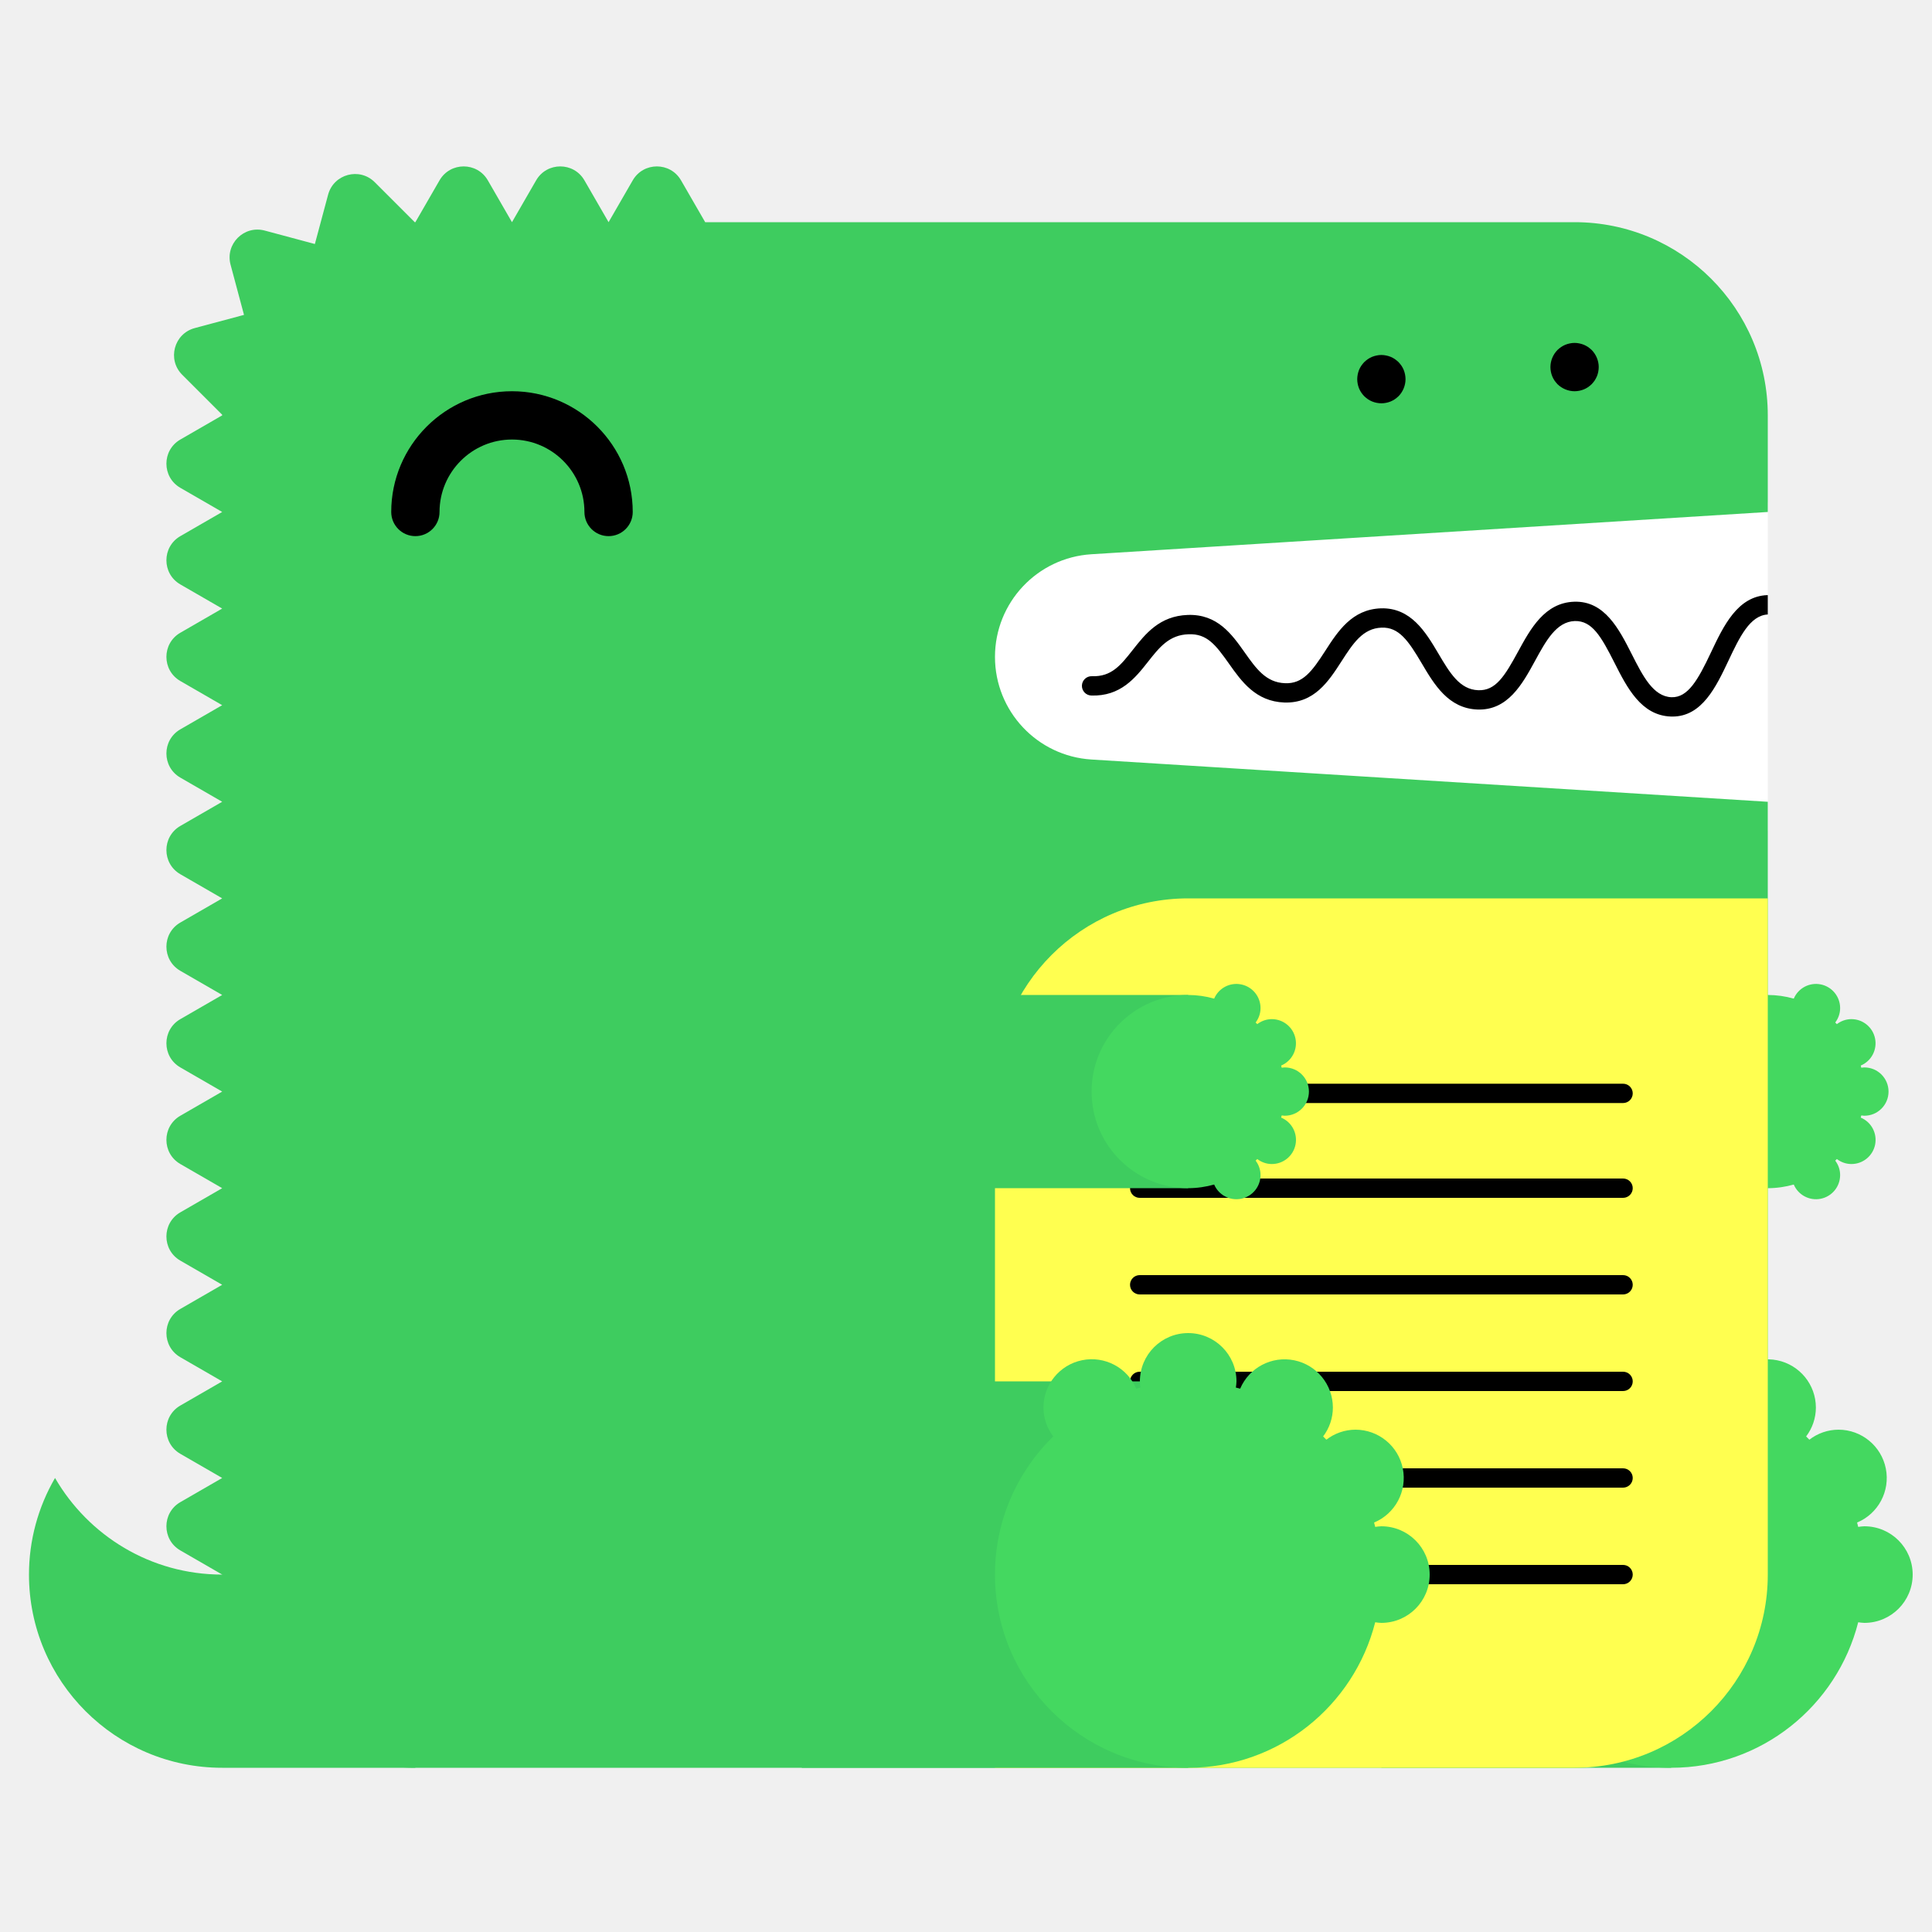
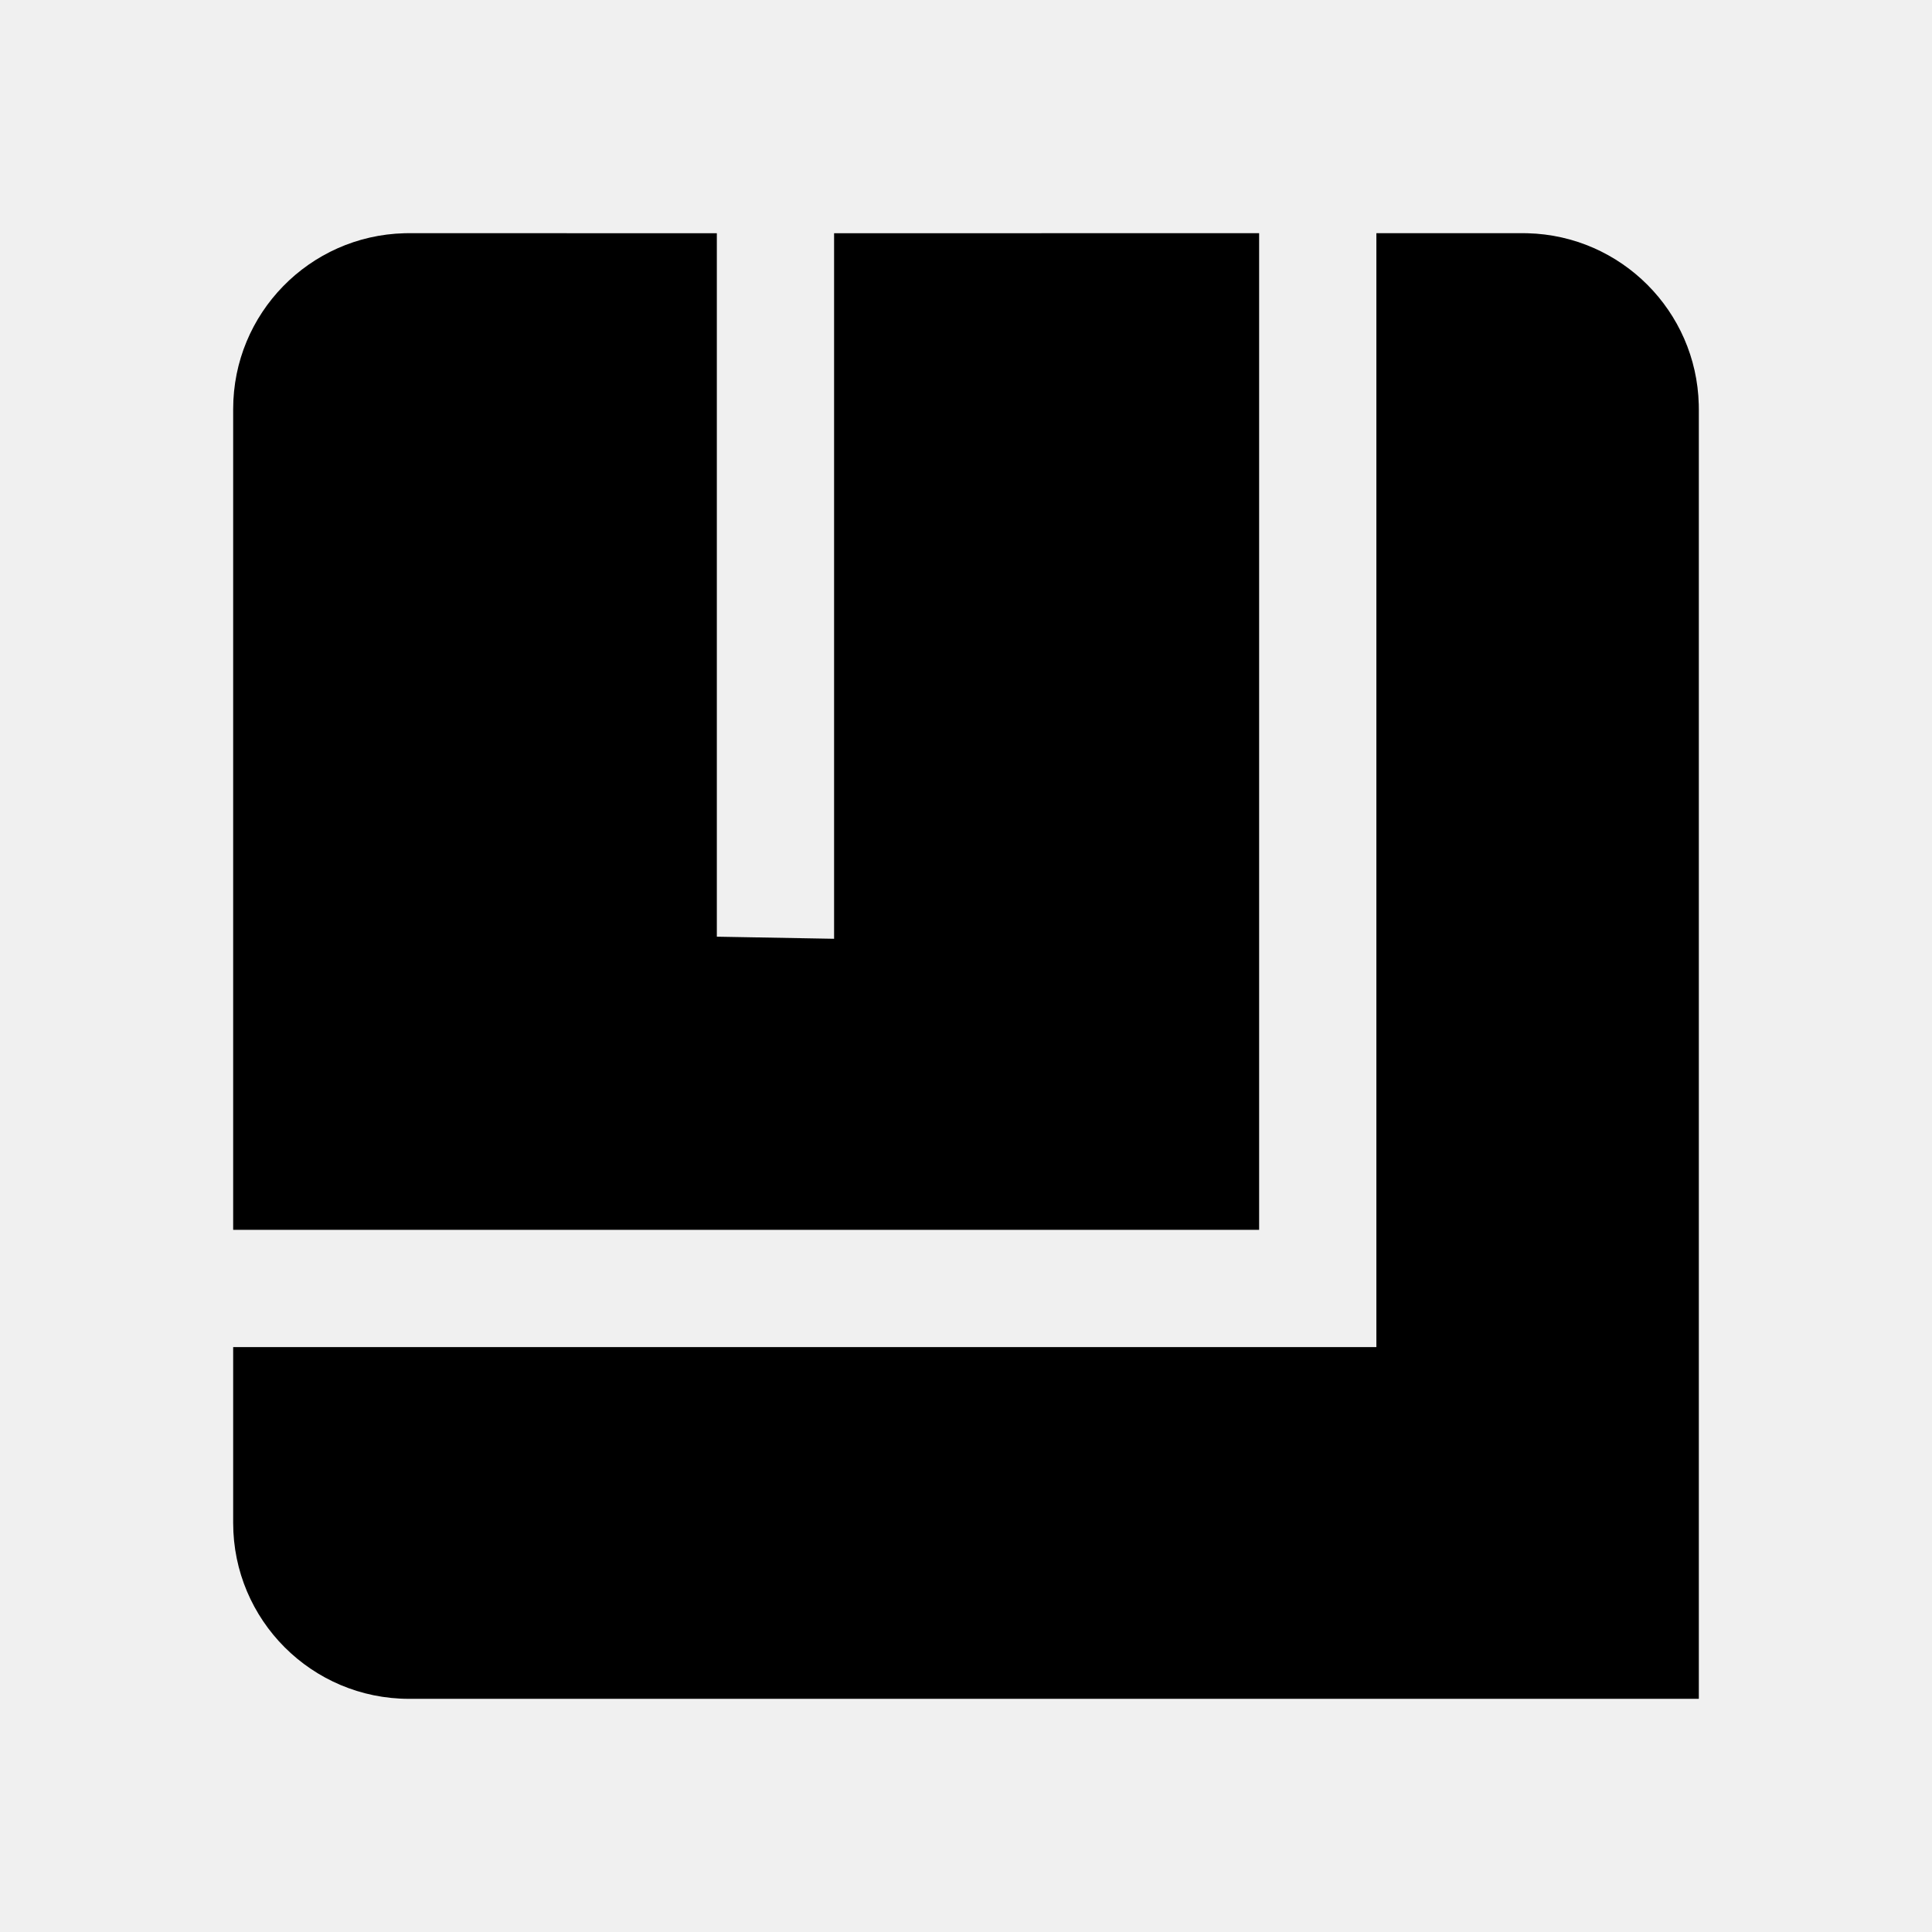
- <svg xmlns="http://www.w3.org/2000/svg" width="200" height="200" viewBox="0 0 200 200">
-   <g fill="none" fill-rule="evenodd">
-     <path fill="#FFF" d="M99 52h84v34H99z" />
-     <path d="M23 163c-7.398 0-13.843-4.027-17.303-10A19.886 19.886 0 0 0 3 163c0 11.046 8.954 20 20 20h20v-20H23z" fill="#3ECC5F" />
-     <path d="M112.98 57.376L183 53V43c0-11.046-8.954-20-20-20H73l-2.5-4.33c-1.112-1.925-3.889-1.925-5 0L63 23l-2.5-4.33c-1.111-1.925-3.889-1.925-5 0L53 23l-2.5-4.33c-1.111-1.925-3.889-1.925-5 0L43 23c-.022 0-.042.003-.065.003l-4.142-4.141c-1.57-1.571-4.252-.853-4.828 1.294l-1.369 5.104-5.192-1.392c-2.148-.575-4.111 1.389-3.535 3.536l1.39 5.193-5.102 1.367c-2.148.576-2.867 3.259-1.296 4.83l4.142 4.142c0 .021-.003.042-.003.064l-4.33 2.5c-1.925 1.111-1.925 3.889 0 5L23 53l-4.33 2.5c-1.925 1.111-1.925 3.889 0 5L23 63l-4.33 2.5c-1.925 1.111-1.925 3.889 0 5L23 73l-4.33 2.5c-1.925 1.111-1.925 3.889 0 5L23 83l-4.33 2.5c-1.925 1.111-1.925 3.889 0 5L23 93l-4.33 2.5c-1.925 1.111-1.925 3.889 0 5L23 103l-4.33 2.5c-1.925 1.111-1.925 3.889 0 5L23 113l-4.33 2.5c-1.925 1.111-1.925 3.889 0 5L23 123l-4.33 2.5c-1.925 1.111-1.925 3.889 0 5L23 133l-4.33 2.5c-1.925 1.111-1.925 3.889 0 5L23 143l-4.33 2.5c-1.925 1.111-1.925 3.889 0 5L23 153l-4.33 2.5c-1.925 1.111-1.925 3.889 0 5L23 163c0 11.046 8.954 20 20 20h120c11.046 0 20-8.954 20-20V83l-70.02-4.376A10.645 10.645 0 0 1 103 68c0-5.621 4.37-10.273 9.98-10.624" fill="#3ECC5F" />
-     <path fill="#3ECC5F" d="M143 183h30v-40h-30z" />
-     <path d="M193 158c-.219 0-.428.037-.639.064-.038-.15-.074-.301-.116-.451A5 5 0 0 0 190.32 148a4.96 4.96 0 0 0-3.016 1.036 26.531 26.531 0 0 0-.335-.336 4.955 4.955 0 0 0 1.011-2.987 5 5 0 0 0-9.599-1.959c-.148-.042-.297-.077-.445-.115.027-.211.064-.42.064-.639a5 5 0 0 0-5-5 5 5 0 0 0-5 5c0 .219.037.428.064.639-.148.038-.297.073-.445.115a4.998 4.998 0 0 0-9.599 1.959c0 1.125.384 2.151 1.011 2.987-3.717 3.632-6.031 8.693-6.031 14.3 0 11.046 8.954 20 20 20 9.339 0 17.16-6.41 19.361-15.064.211.027.42.064.639.064a5 5 0 0 0 5-5 5 5 0 0 0-5-5" fill="#44D860" />
-     <path fill="#3ECC5F" d="M153 123h30v-20h-30z" />
-     <path d="M193 115.5a2.5 2.5 0 1 0 0-5c-.109 0-.214.019-.319.032-.02-.075-.037-.15-.058-.225a2.501 2.501 0 0 0-.963-4.807c-.569 0-1.088.197-1.508.518a6.653 6.653 0 0 0-.168-.168c.314-.417.506-.931.506-1.494a2.5 2.5 0 0 0-4.8-.979A9.987 9.987 0 0 0 183 103c-5.522 0-10 4.478-10 10s4.478 10 10 10c.934 0 1.833-.138 2.69-.377a2.5 2.5 0 0 0 4.8-.979c0-.563-.192-1.077-.506-1.494.057-.055.113-.111.168-.168.42.321.939.518 1.508.518a2.5 2.5 0 0 0 .963-4.807c.021-.074.038-.15.058-.225.105.013.21.032.319.032" fill="#44D860" />
-     <path d="M63 55.5a2.5 2.5 0 0 1-2.5-2.5c0-4.136-3.364-7.5-7.5-7.5s-7.5 3.364-7.5 7.5a2.5 2.5 0 1 1-5 0c0-6.893 5.607-12.5 12.5-12.5S65.5 46.107 65.5 53a2.5 2.5 0 0 1-2.5 2.5" fill="#000" />
-     <path d="M103 183h60c11.046 0 20-8.954 20-20V93h-60c-11.046 0-20 8.954-20 20v70z" fill="#FFFF50" />
-     <path d="M168.02 124h-50.04a1 1 0 1 1 0-2h50.04a1 1 0 1 1 0 2m0 20h-50.04a1 1 0 1 1 0-2h50.04a1 1 0 1 1 0 2m0 20h-50.04a1 1 0 1 1 0-2h50.04a1 1 0 1 1 0 2m0-49.814h-50.04a1 1 0 1 1 0-2h50.04a1 1 0 1 1 0 2m0 19.814h-50.04a1 1 0 1 1 0-2h50.04a1 1 0 1 1 0 2m0 20h-50.04a1 1 0 1 1 0-2h50.04a1 1 0 1 1 0 2M183 61.611c-.012 0-.022-.006-.034-.005-3.09.105-4.552 3.196-5.842 5.923-1.346 2.85-2.387 4.703-4.093 4.647-1.889-.068-2.969-2.202-4.113-4.46-1.314-2.594-2.814-5.536-5.963-5.426-3.046.104-4.513 2.794-5.807 5.167-1.377 2.528-2.314 4.065-4.121 3.994-1.927-.07-2.951-1.805-4.136-3.813-1.321-2.236-2.848-4.75-5.936-4.664-2.994.103-4.465 2.385-5.763 4.4-1.373 2.13-2.335 3.428-4.165 3.351-1.973-.07-2.992-1.51-4.171-3.177-1.324-1.873-2.816-3.993-5.895-3.89-2.928.1-4.399 1.97-5.696 3.618-1.232 1.564-2.194 2.802-4.229 2.724a1 1 0 0 0-.072 2c3.017.101 4.545-1.8 5.872-3.487 1.177-1.496 2.193-2.787 4.193-2.855 1.926-.082 2.829 1.115 4.195 3.045 1.297 1.834 2.769 3.914 5.731 4.021 3.103.104 4.596-2.215 5.918-4.267 1.182-1.834 2.202-3.417 4.15-3.484 1.793-.067 2.769 1.35 4.145 3.681 1.297 2.197 2.766 4.686 5.787 4.796 3.125.108 4.634-2.62 5.949-5.035 1.139-2.088 2.214-4.06 4.119-4.126 1.793-.042 2.728 1.595 4.111 4.33 1.292 2.553 2.757 5.445 5.825 5.556l.169.003c3.064 0 4.518-3.075 5.805-5.794 1.139-2.41 2.217-4.68 4.067-4.773v-2z" fill="#000" />
-     <path fill="#3ECC5F" d="M83 183h40v-40H83z" />
-     <path d="M143 158c-.219 0-.428.037-.639.064-.038-.15-.074-.301-.116-.451A5 5 0 0 0 140.32 148a4.96 4.96 0 0 0-3.016 1.036 26.531 26.531 0 0 0-.335-.336 4.955 4.955 0 0 0 1.011-2.987 5 5 0 0 0-9.599-1.959c-.148-.042-.297-.077-.445-.115.027-.211.064-.42.064-.639a5 5 0 0 0-5-5 5 5 0 0 0-5 5c0 .219.037.428.064.639-.148.038-.297.073-.445.115a4.998 4.998 0 0 0-9.599 1.959c0 1.125.384 2.151 1.011 2.987-3.717 3.632-6.031 8.693-6.031 14.3 0 11.046 8.954 20 20 20 9.339 0 17.16-6.41 19.361-15.064.211.027.42.064.639.064a5 5 0 0 0 5-5 5 5 0 0 0-5-5" fill="#44D860" />
-     <path fill="#3ECC5F" d="M83 123h40v-20H83z" />
-     <path d="M133 115.5a2.5 2.5 0 1 0 0-5c-.109 0-.214.019-.319.032-.02-.075-.037-.15-.058-.225a2.501 2.501 0 0 0-.963-4.807c-.569 0-1.088.197-1.508.518a6.653 6.653 0 0 0-.168-.168c.314-.417.506-.931.506-1.494a2.5 2.5 0 0 0-4.8-.979A9.987 9.987 0 0 0 123 103c-5.522 0-10 4.478-10 10s4.478 10 10 10c.934 0 1.833-.138 2.69-.377a2.5 2.5 0 0 0 4.8-.979c0-.563-.192-1.077-.506-1.494.057-.055.113-.111.168-.168.42.321.939.518 1.508.518a2.5 2.5 0 0 0 .963-4.807c.021-.074.038-.15.058-.225.105.013.21.032.319.032" fill="#44D860" />
-     <path d="M143 41.75c-.16 0-.33-.02-.49-.05a2.52 2.52 0 0 1-.47-.14c-.15-.06-.29-.14-.431-.23-.13-.09-.259-.2-.38-.31-.109-.12-.219-.24-.309-.38s-.17-.28-.231-.43a2.619 2.619 0 0 1-.189-.96c0-.16.02-.33.05-.49.03-.16.08-.31.139-.47.061-.15.141-.29.231-.43.09-.13.2-.26.309-.38.121-.11.25-.22.38-.31.141-.09.281-.17.431-.23.149-.06.31-.11.47-.14.32-.07.65-.07.98 0 .159.03.32.08.47.14.149.06.29.14.43.23.13.09.259.2.38.31.11.12.22.25.31.38.09.14.17.28.23.43.06.16.11.31.14.47.029.16.05.33.05.49 0 .66-.271 1.31-.73 1.77-.121.11-.25.22-.38.31-.14.09-.281.17-.43.23a2.565 2.565 0 0 1-.96.19m20-1.25c-.66 0-1.3-.27-1.771-.73a3.802 3.802 0 0 1-.309-.38c-.09-.14-.17-.28-.231-.43a2.619 2.619 0 0 1-.189-.96c0-.66.27-1.3.729-1.77.121-.11.25-.22.38-.31.141-.09.281-.17.431-.23.149-.06.31-.11.47-.14.32-.07.66-.07.98 0 .159.03.32.08.47.14.149.06.29.14.43.23.13.09.259.2.38.31.459.47.73 1.11.73 1.77 0 .16-.021.33-.05.49-.03.16-.08.32-.14.47-.07.15-.14.29-.23.43-.09.13-.2.26-.31.38-.121.11-.25.22-.38.31-.14.09-.281.17-.43.23a2.565 2.565 0 0 1-.96.19" fill="#000" />
-   </g>
+ <svg xmlns="http://www.w3.org/2000/svg" width="58" height="58" viewBox="0 0 58 58" fill="none">
+   <path d="M37.8 36.92H7V12.28C7 9.409 9.291 7.074 12.144 7.002C12.189 7.001 12.235 7 12.28 7L21.52 7.002V28.12L25.04 28.183V7.002L37.8 7V36.92Z" fill="black" />
+   <path d="M45.856 7.002C48.664 7.073 50.927 9.336 50.998 12.144C50.999 12.189 51 12.28 51 12.28V51H12.28C9.364 51 7 48.636 7 45.72V40.44H41.32V7H45.72C45.766 7 45.811 7.001 45.856 7.002Z" fill="black" />
</svg>
